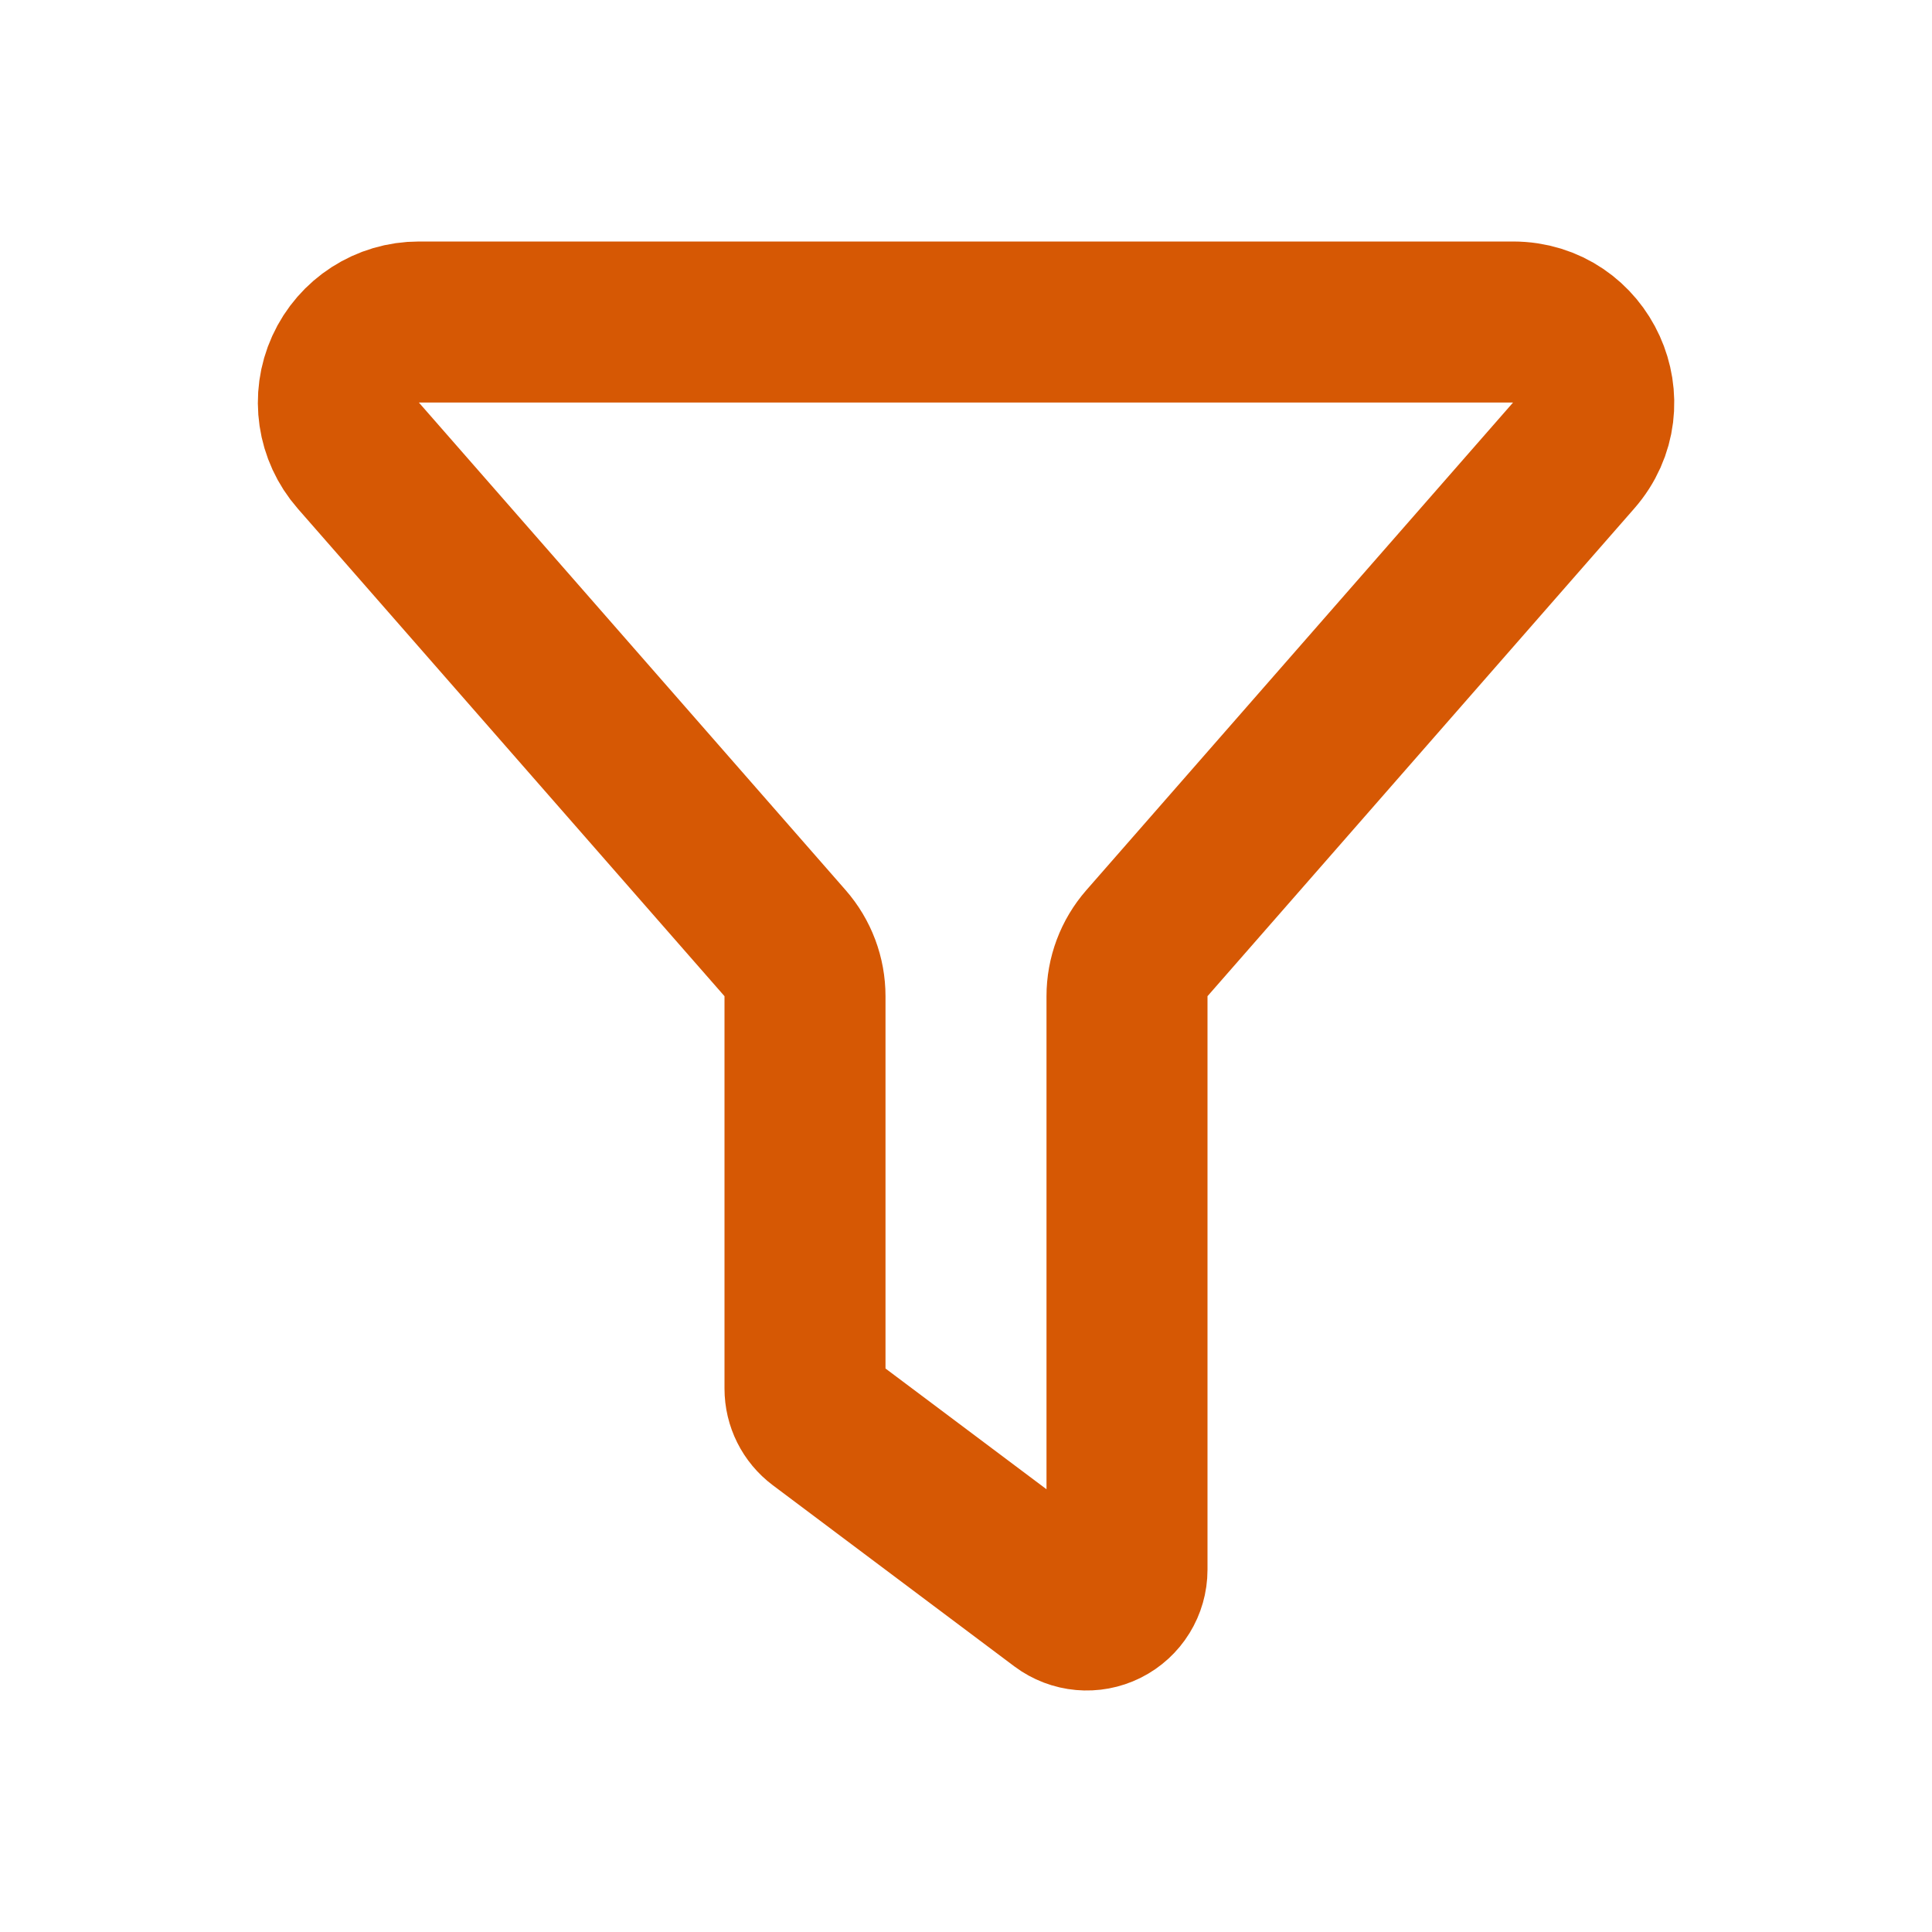
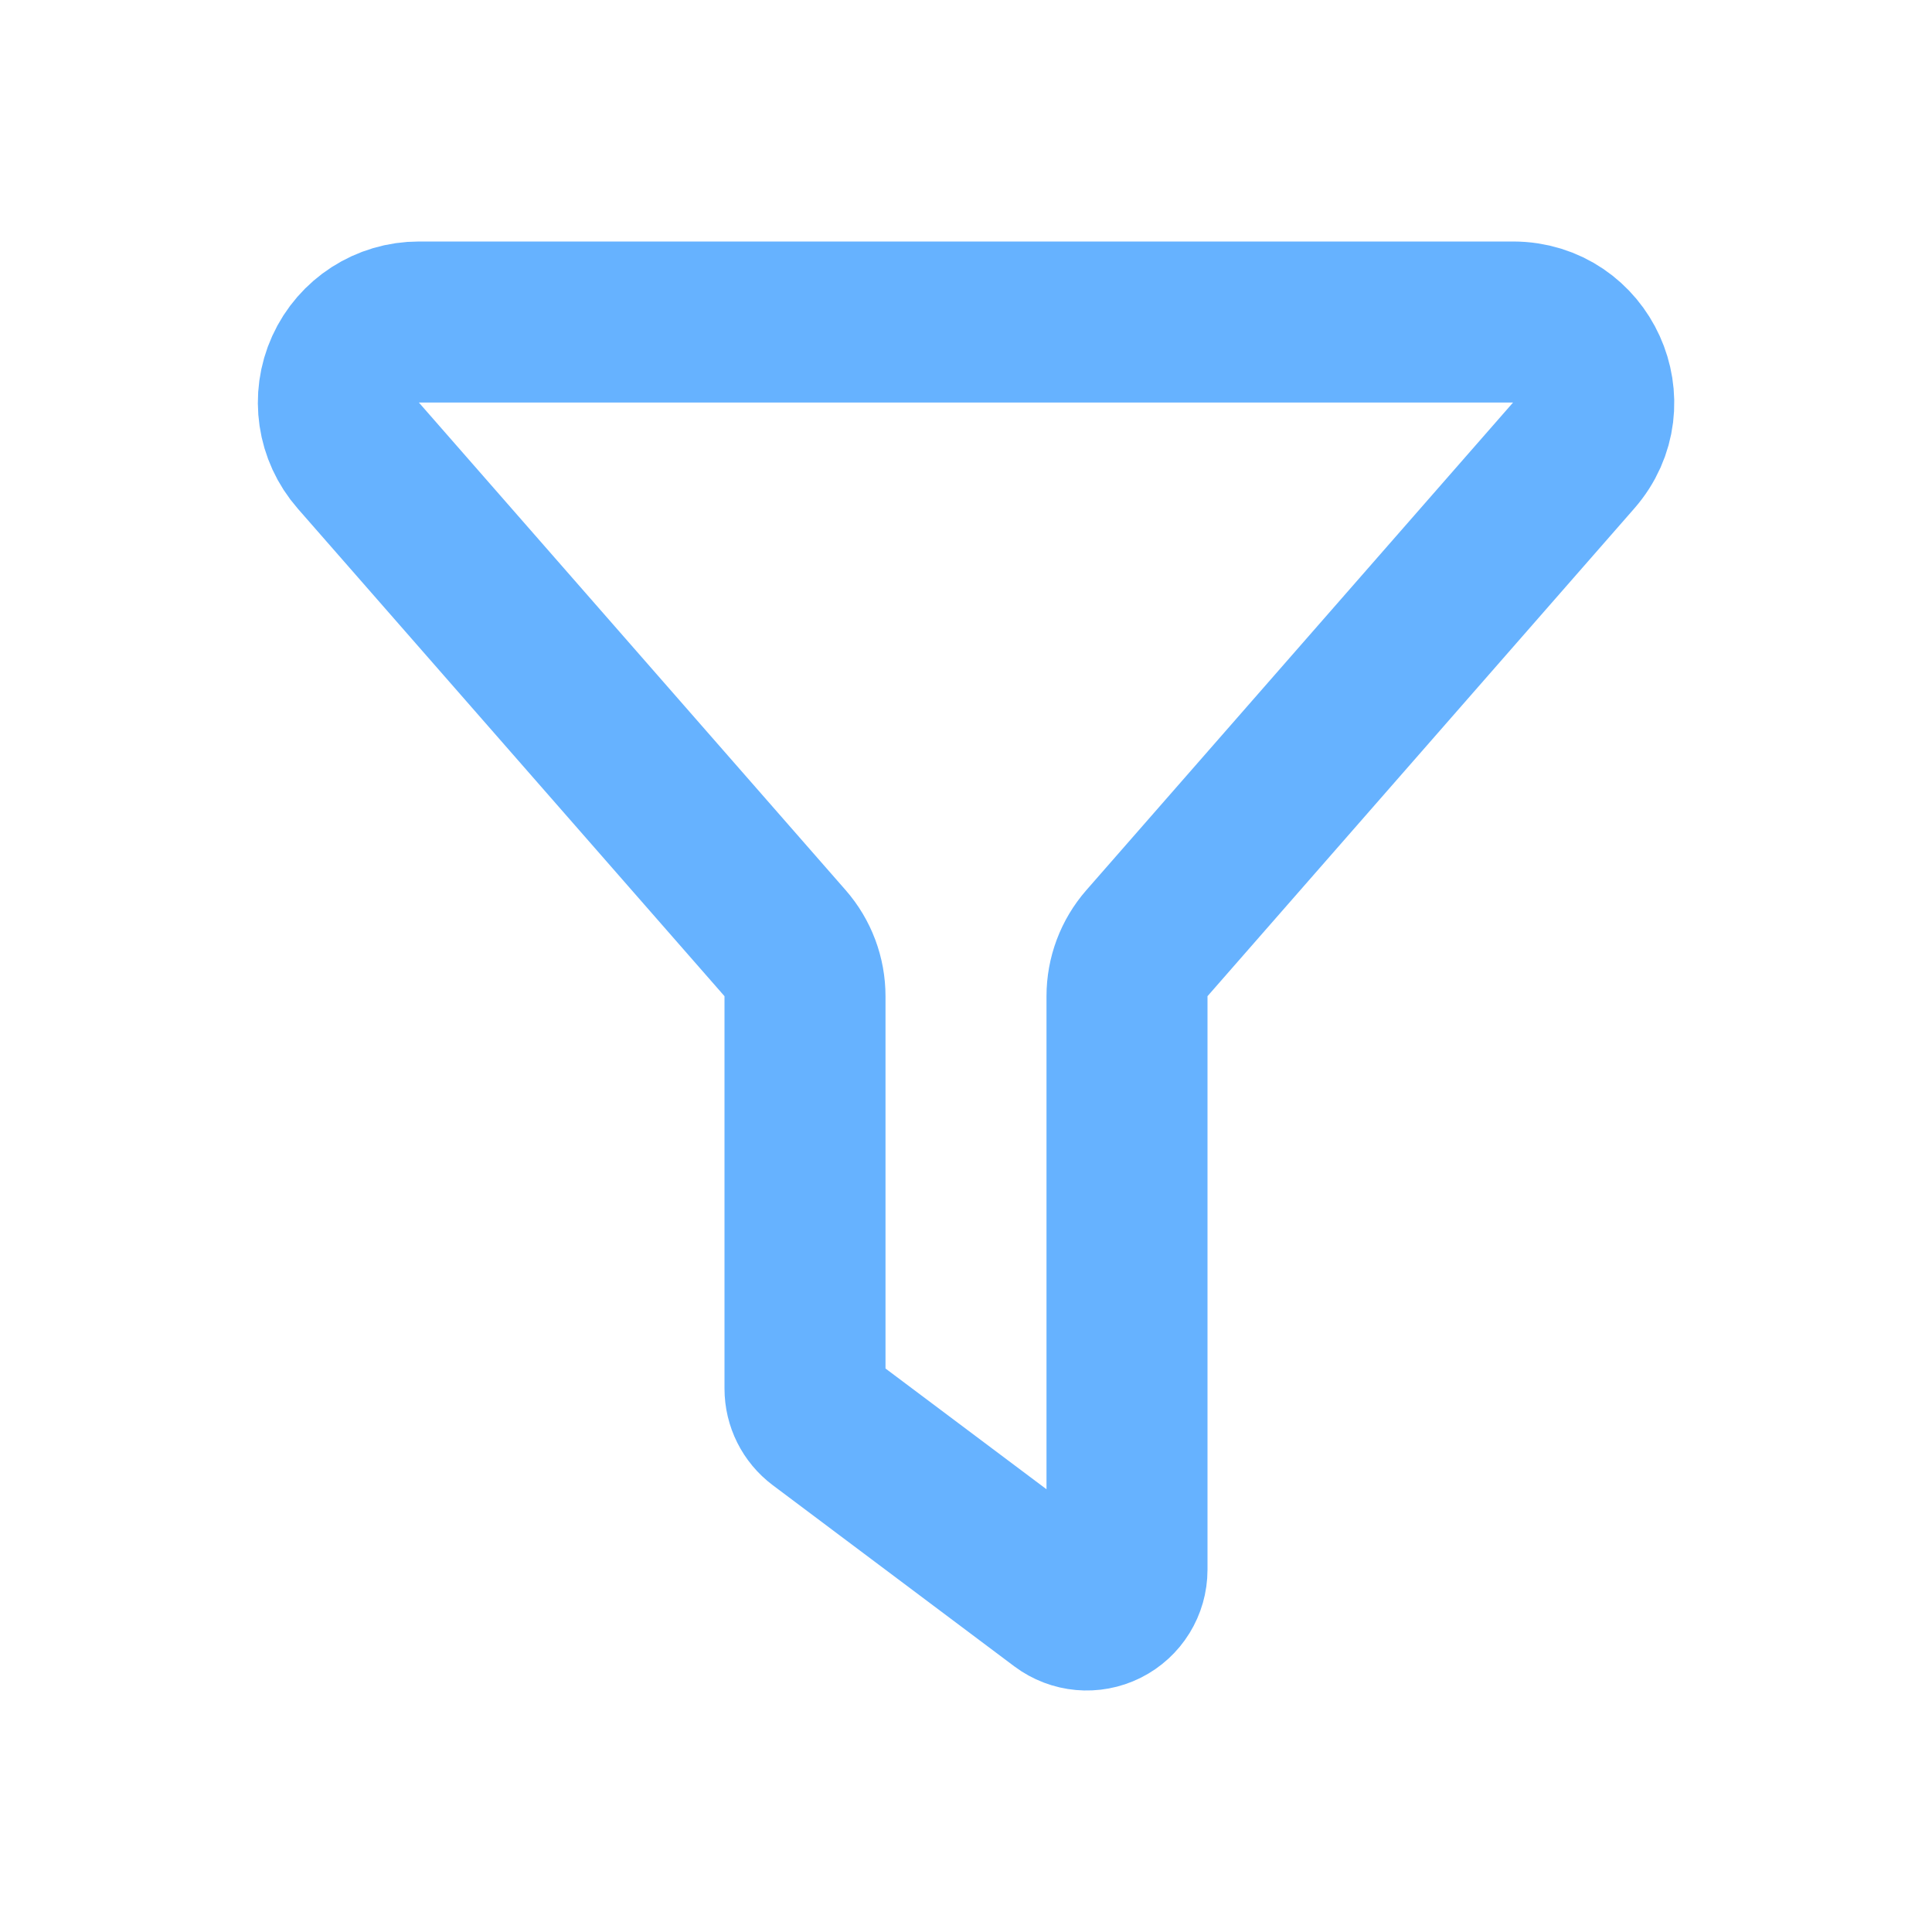
<svg xmlns="http://www.w3.org/2000/svg" width="24" height="24" viewBox="0 0 24 24">
-   <path fill="none" stroke="#D65804" stroke-linecap="round" stroke-width="2" d="M18.796 4H5.204a1 1 0 0 0-.753 1.659l5.302 6.058a1 1 0 0 1 .247.659v4.874a.5.5 0 0 0 .2.4l3 2.25a.5.5 0 0 0 .8-.4v-7.124a1 1 0 0 1 .247-.659l5.302-6.059c.566-.646.106-1.658-.753-1.658Z" />
+   <path fill="none" stroke="rgb(102, 178, 255)" stroke-linecap="round" stroke-width="2" d="M18.796 4H5.204a1 1 0 0 0-.753 1.659l5.302 6.058a1 1 0 0 1 .247.659v4.874a.5.5 0 0 0 .2.4l3 2.25a.5.5 0 0 0 .8-.4v-7.124a1 1 0 0 1 .247-.659l5.302-6.059c.566-.646.106-1.658-.753-1.658Z" />
</svg>
